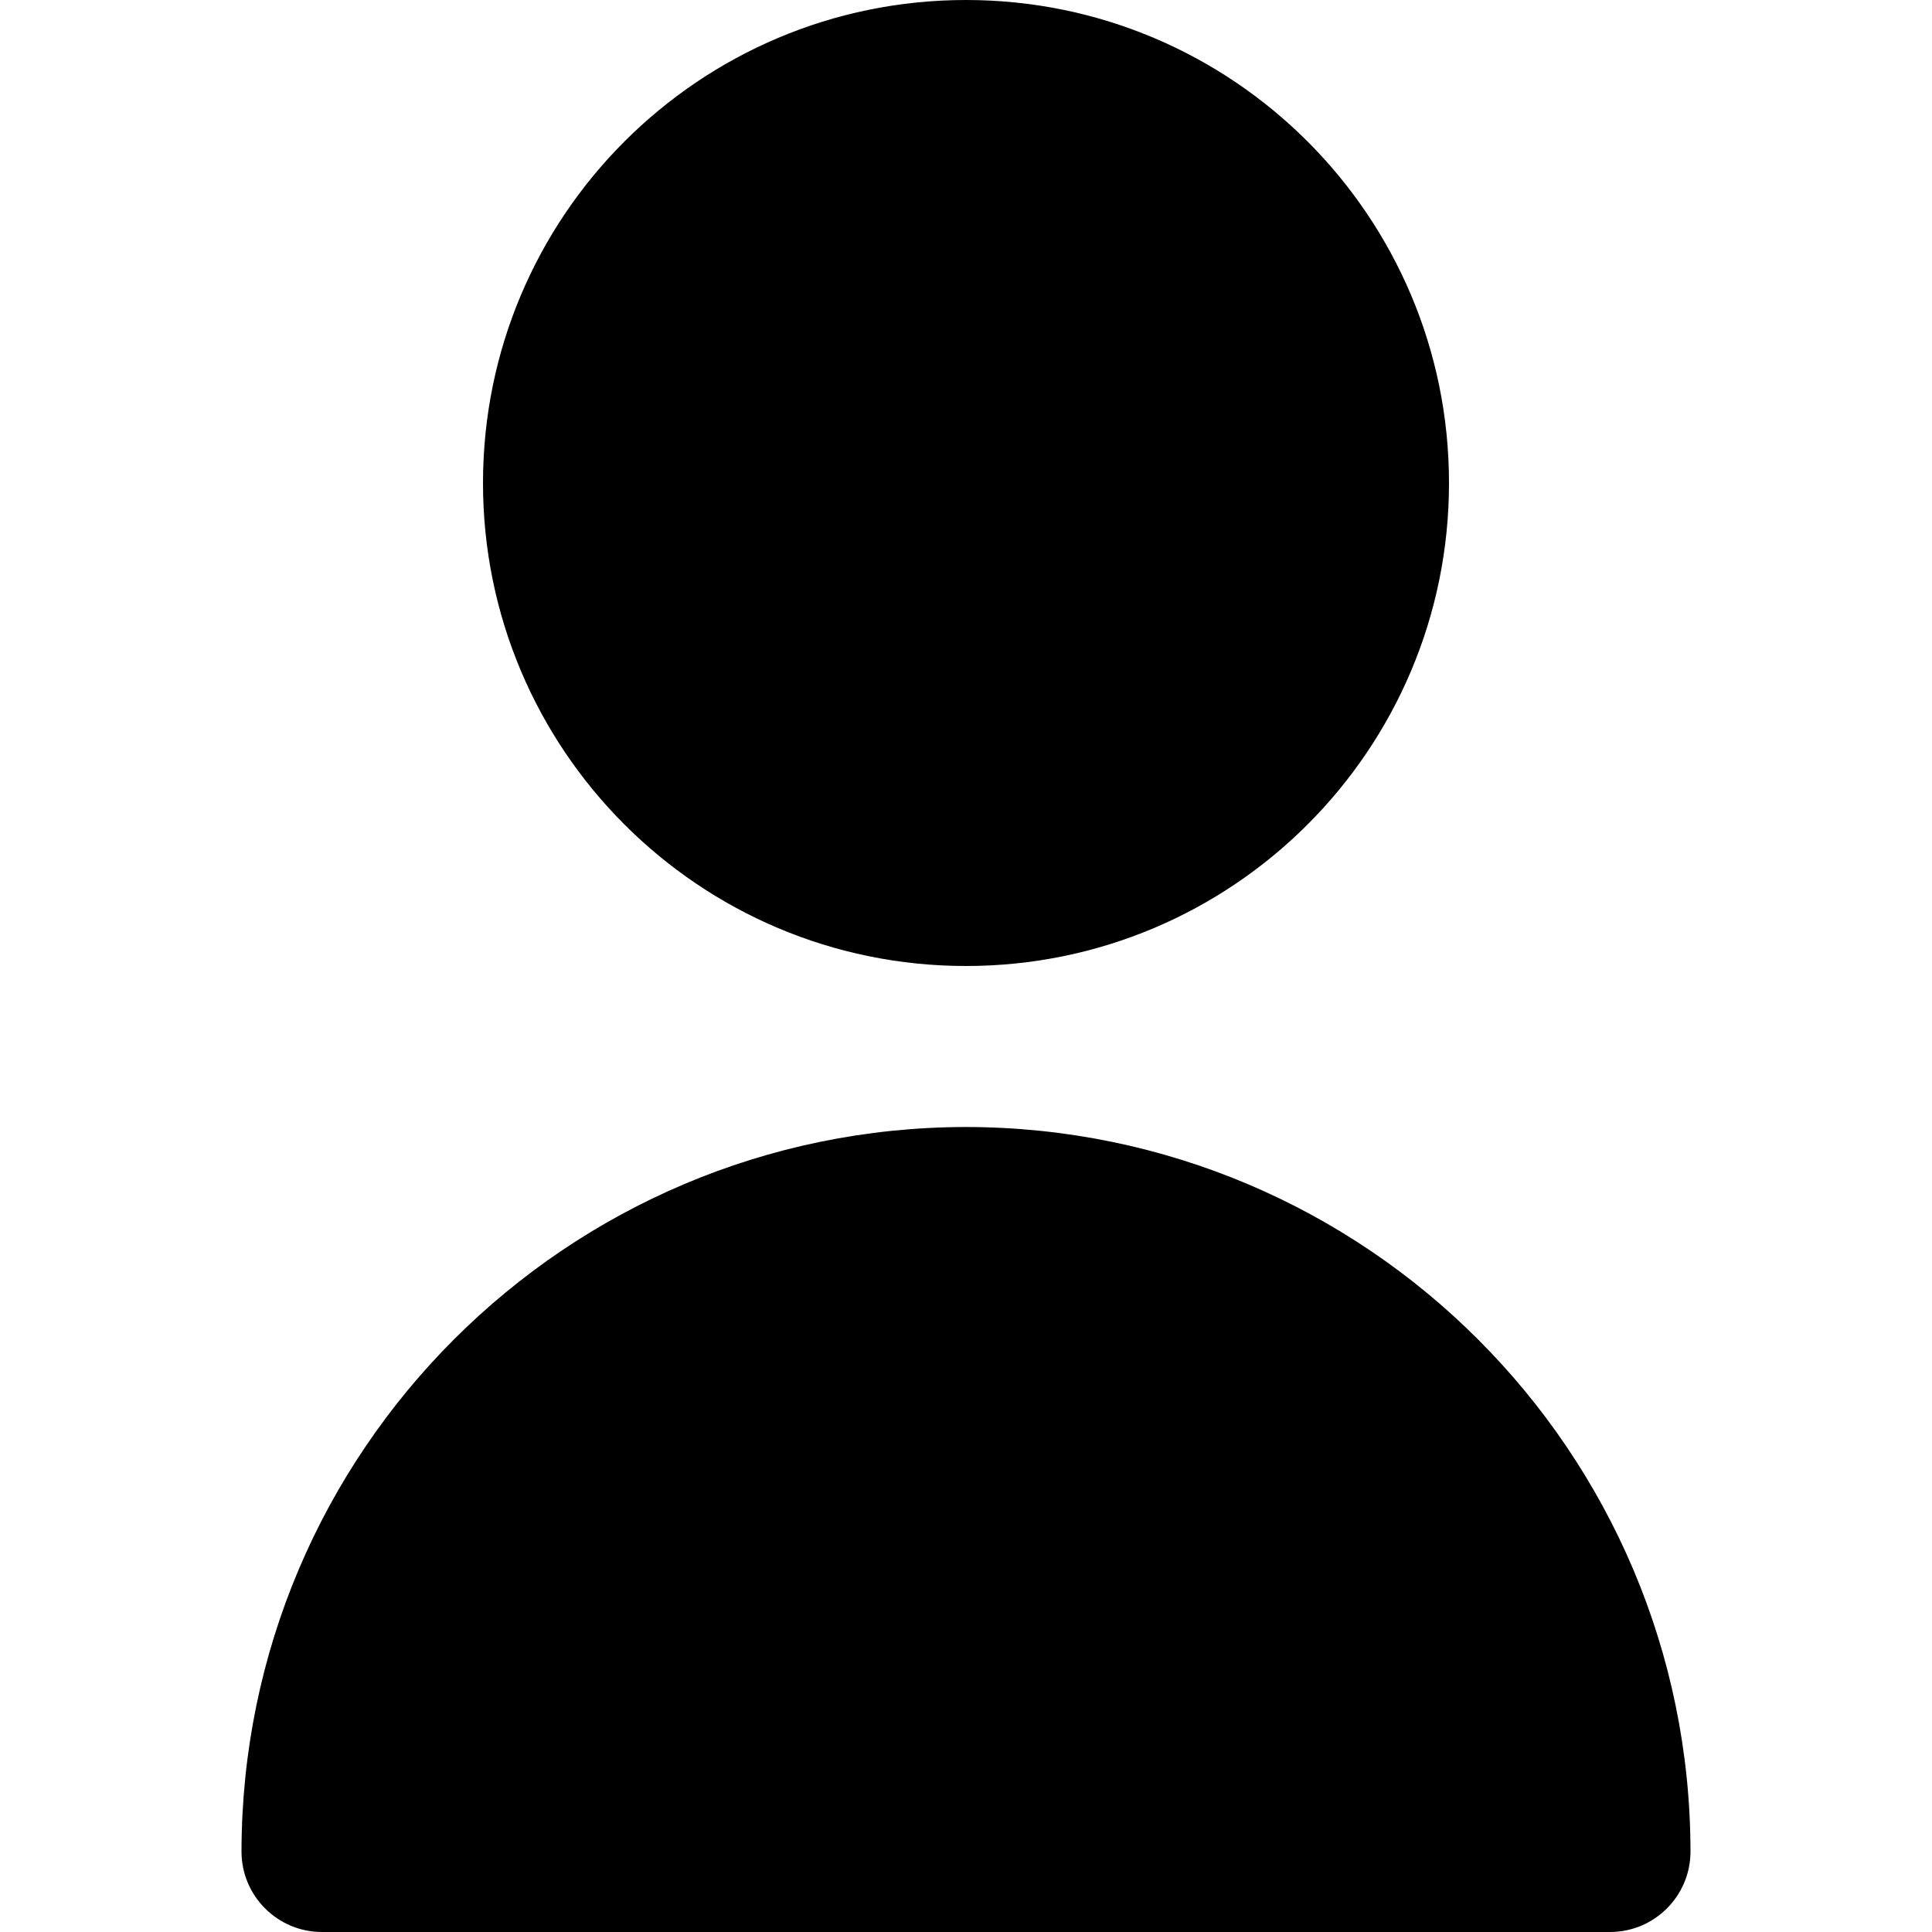
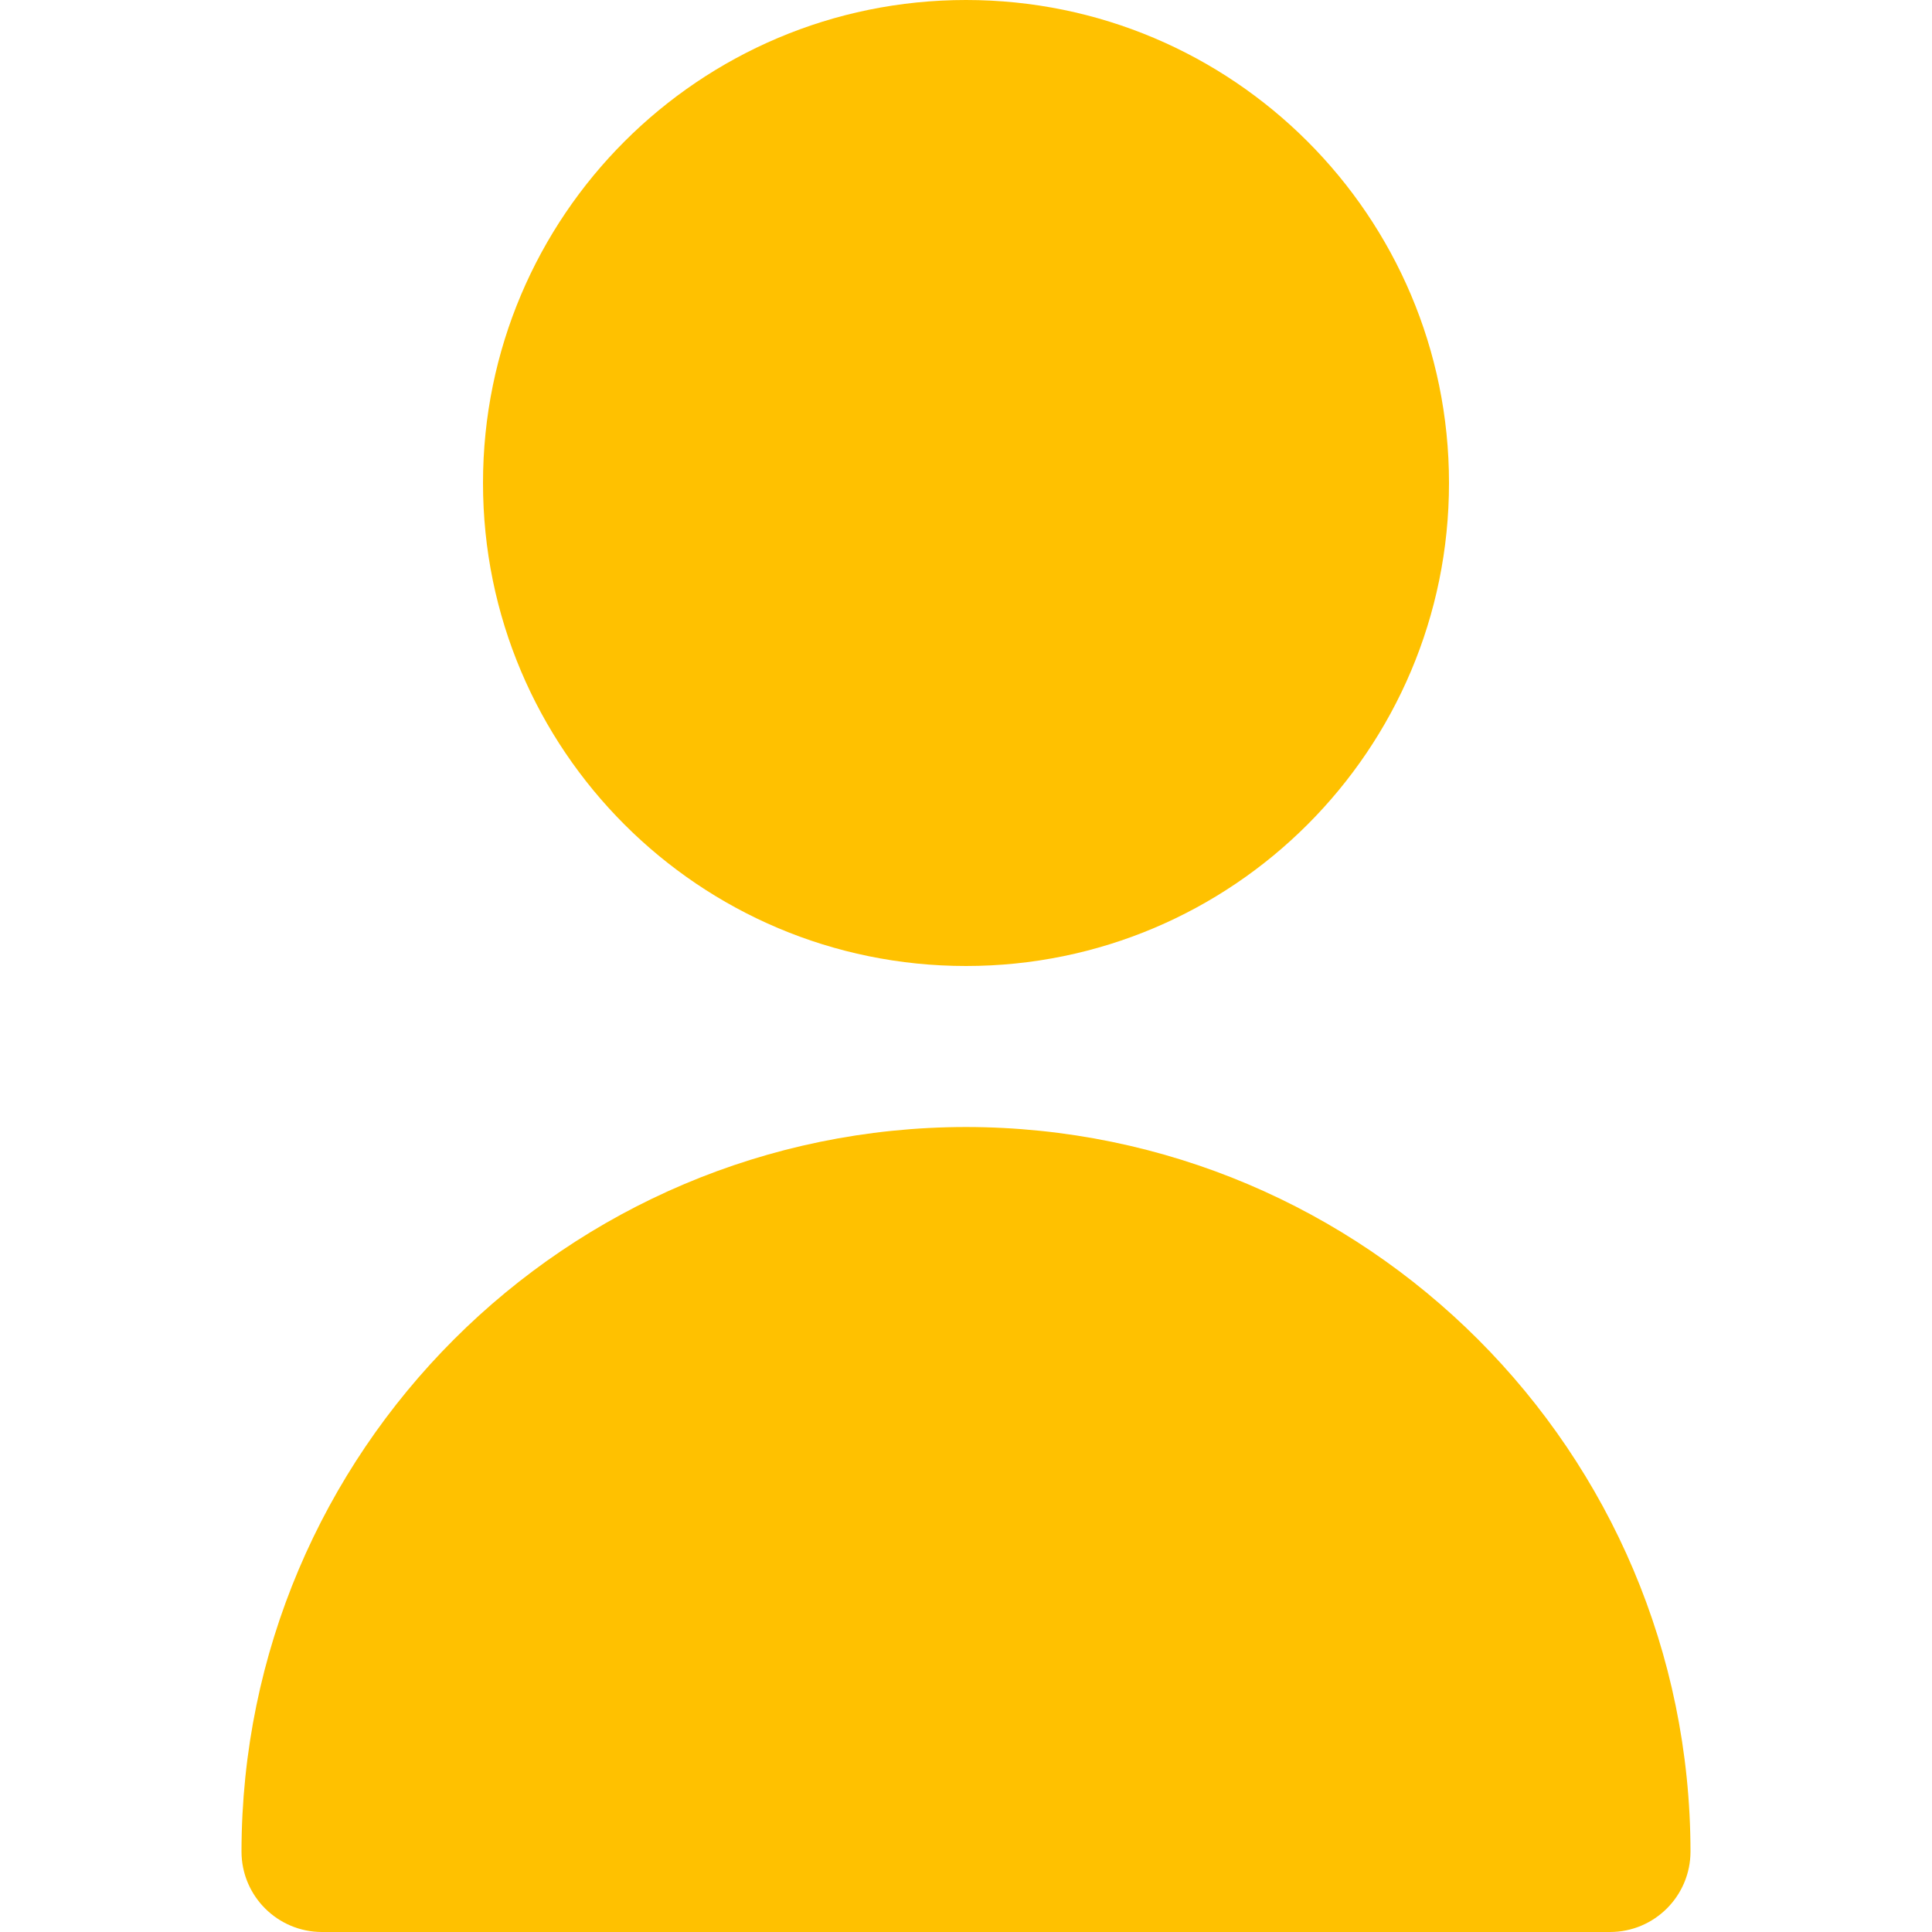
- <svg xmlns="http://www.w3.org/2000/svg" version="1.1" id="Capa_1" x="0px" y="0px" viewBox="0 0 512 512" style="enable-background:new 0 0 512 512;" xml:space="preserve" width="512" height="512">
+ <svg xmlns="http://www.w3.org/2000/svg" version="1.1" id="Capa_1" x="0px" y="0px" viewBox="0 0 512 512" style="enable-background:new 0 0 512 512;" xml:space="preserve" width="512" height="512" fill="#FFC100">
  <g>
    <circle cx="256" cy="128" r="128" />
    <path d="M256,298.667c-105.99,0.118-191.882,86.01-192,192C64,502.449,73.551,512,85.333,512h341.333   c11.782,0,21.333-9.551,21.333-21.333C447.882,384.677,361.99,298.784,256,298.667z" />
  </g>
</svg>
